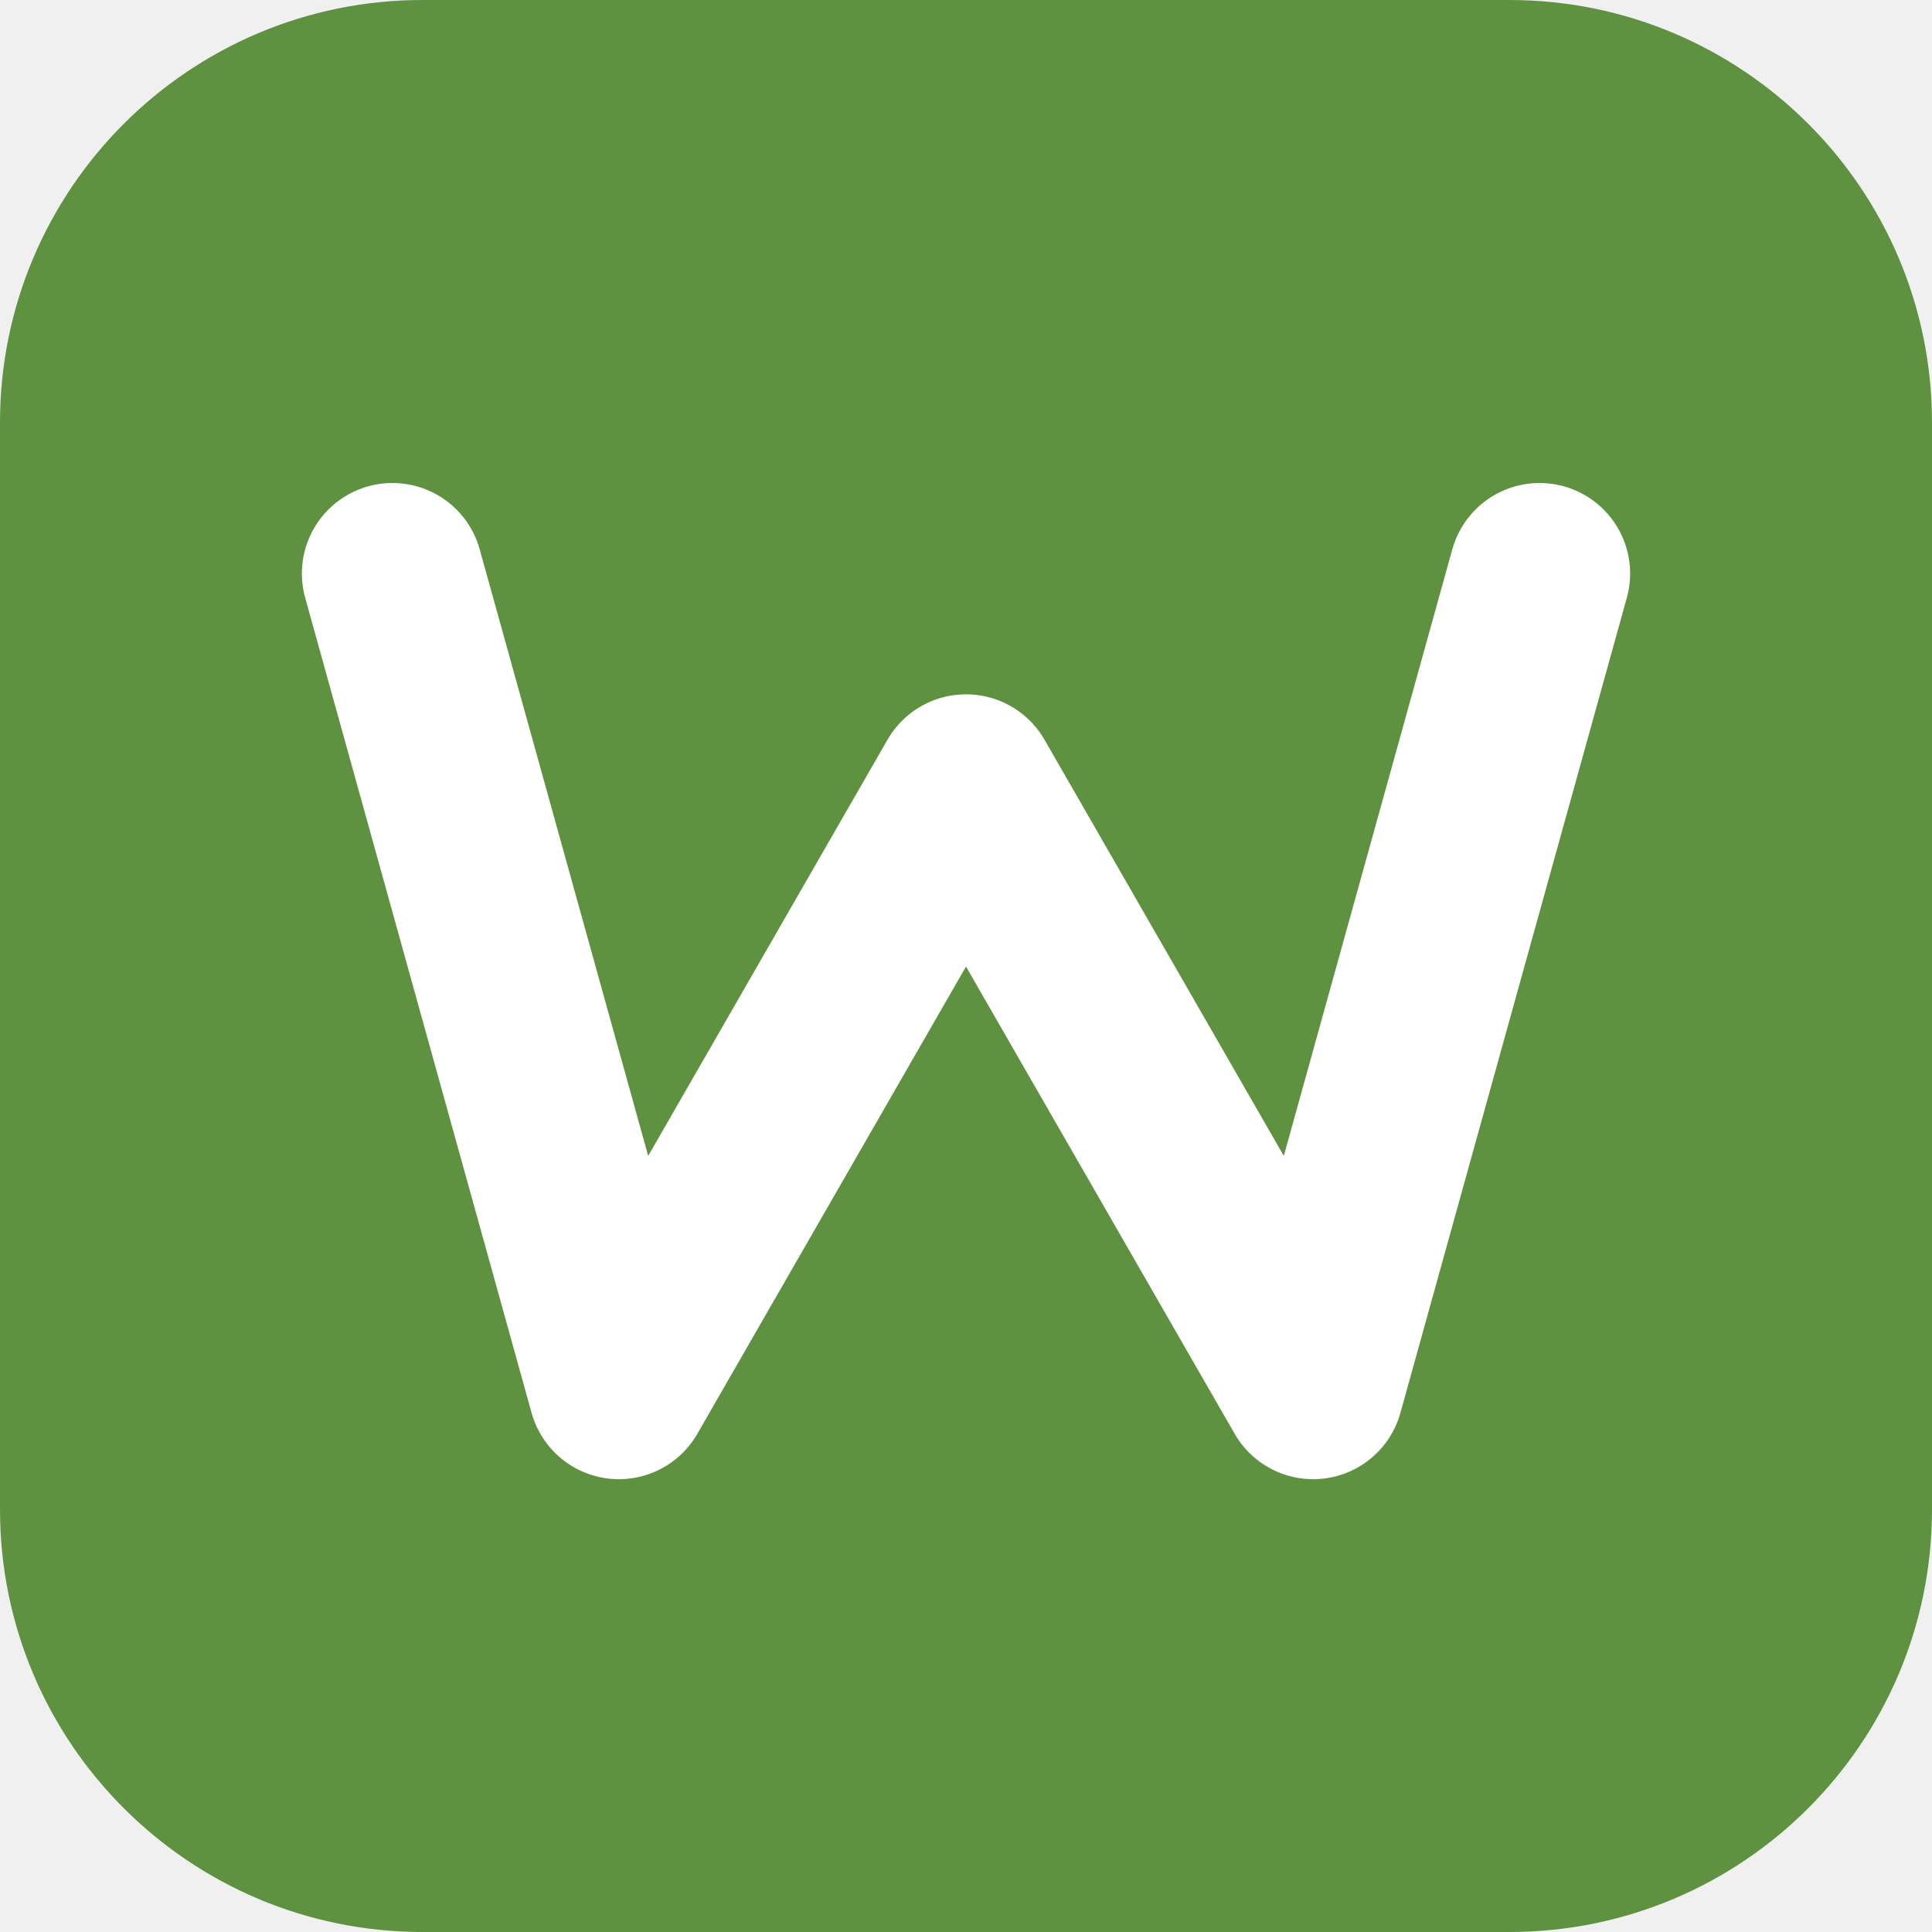
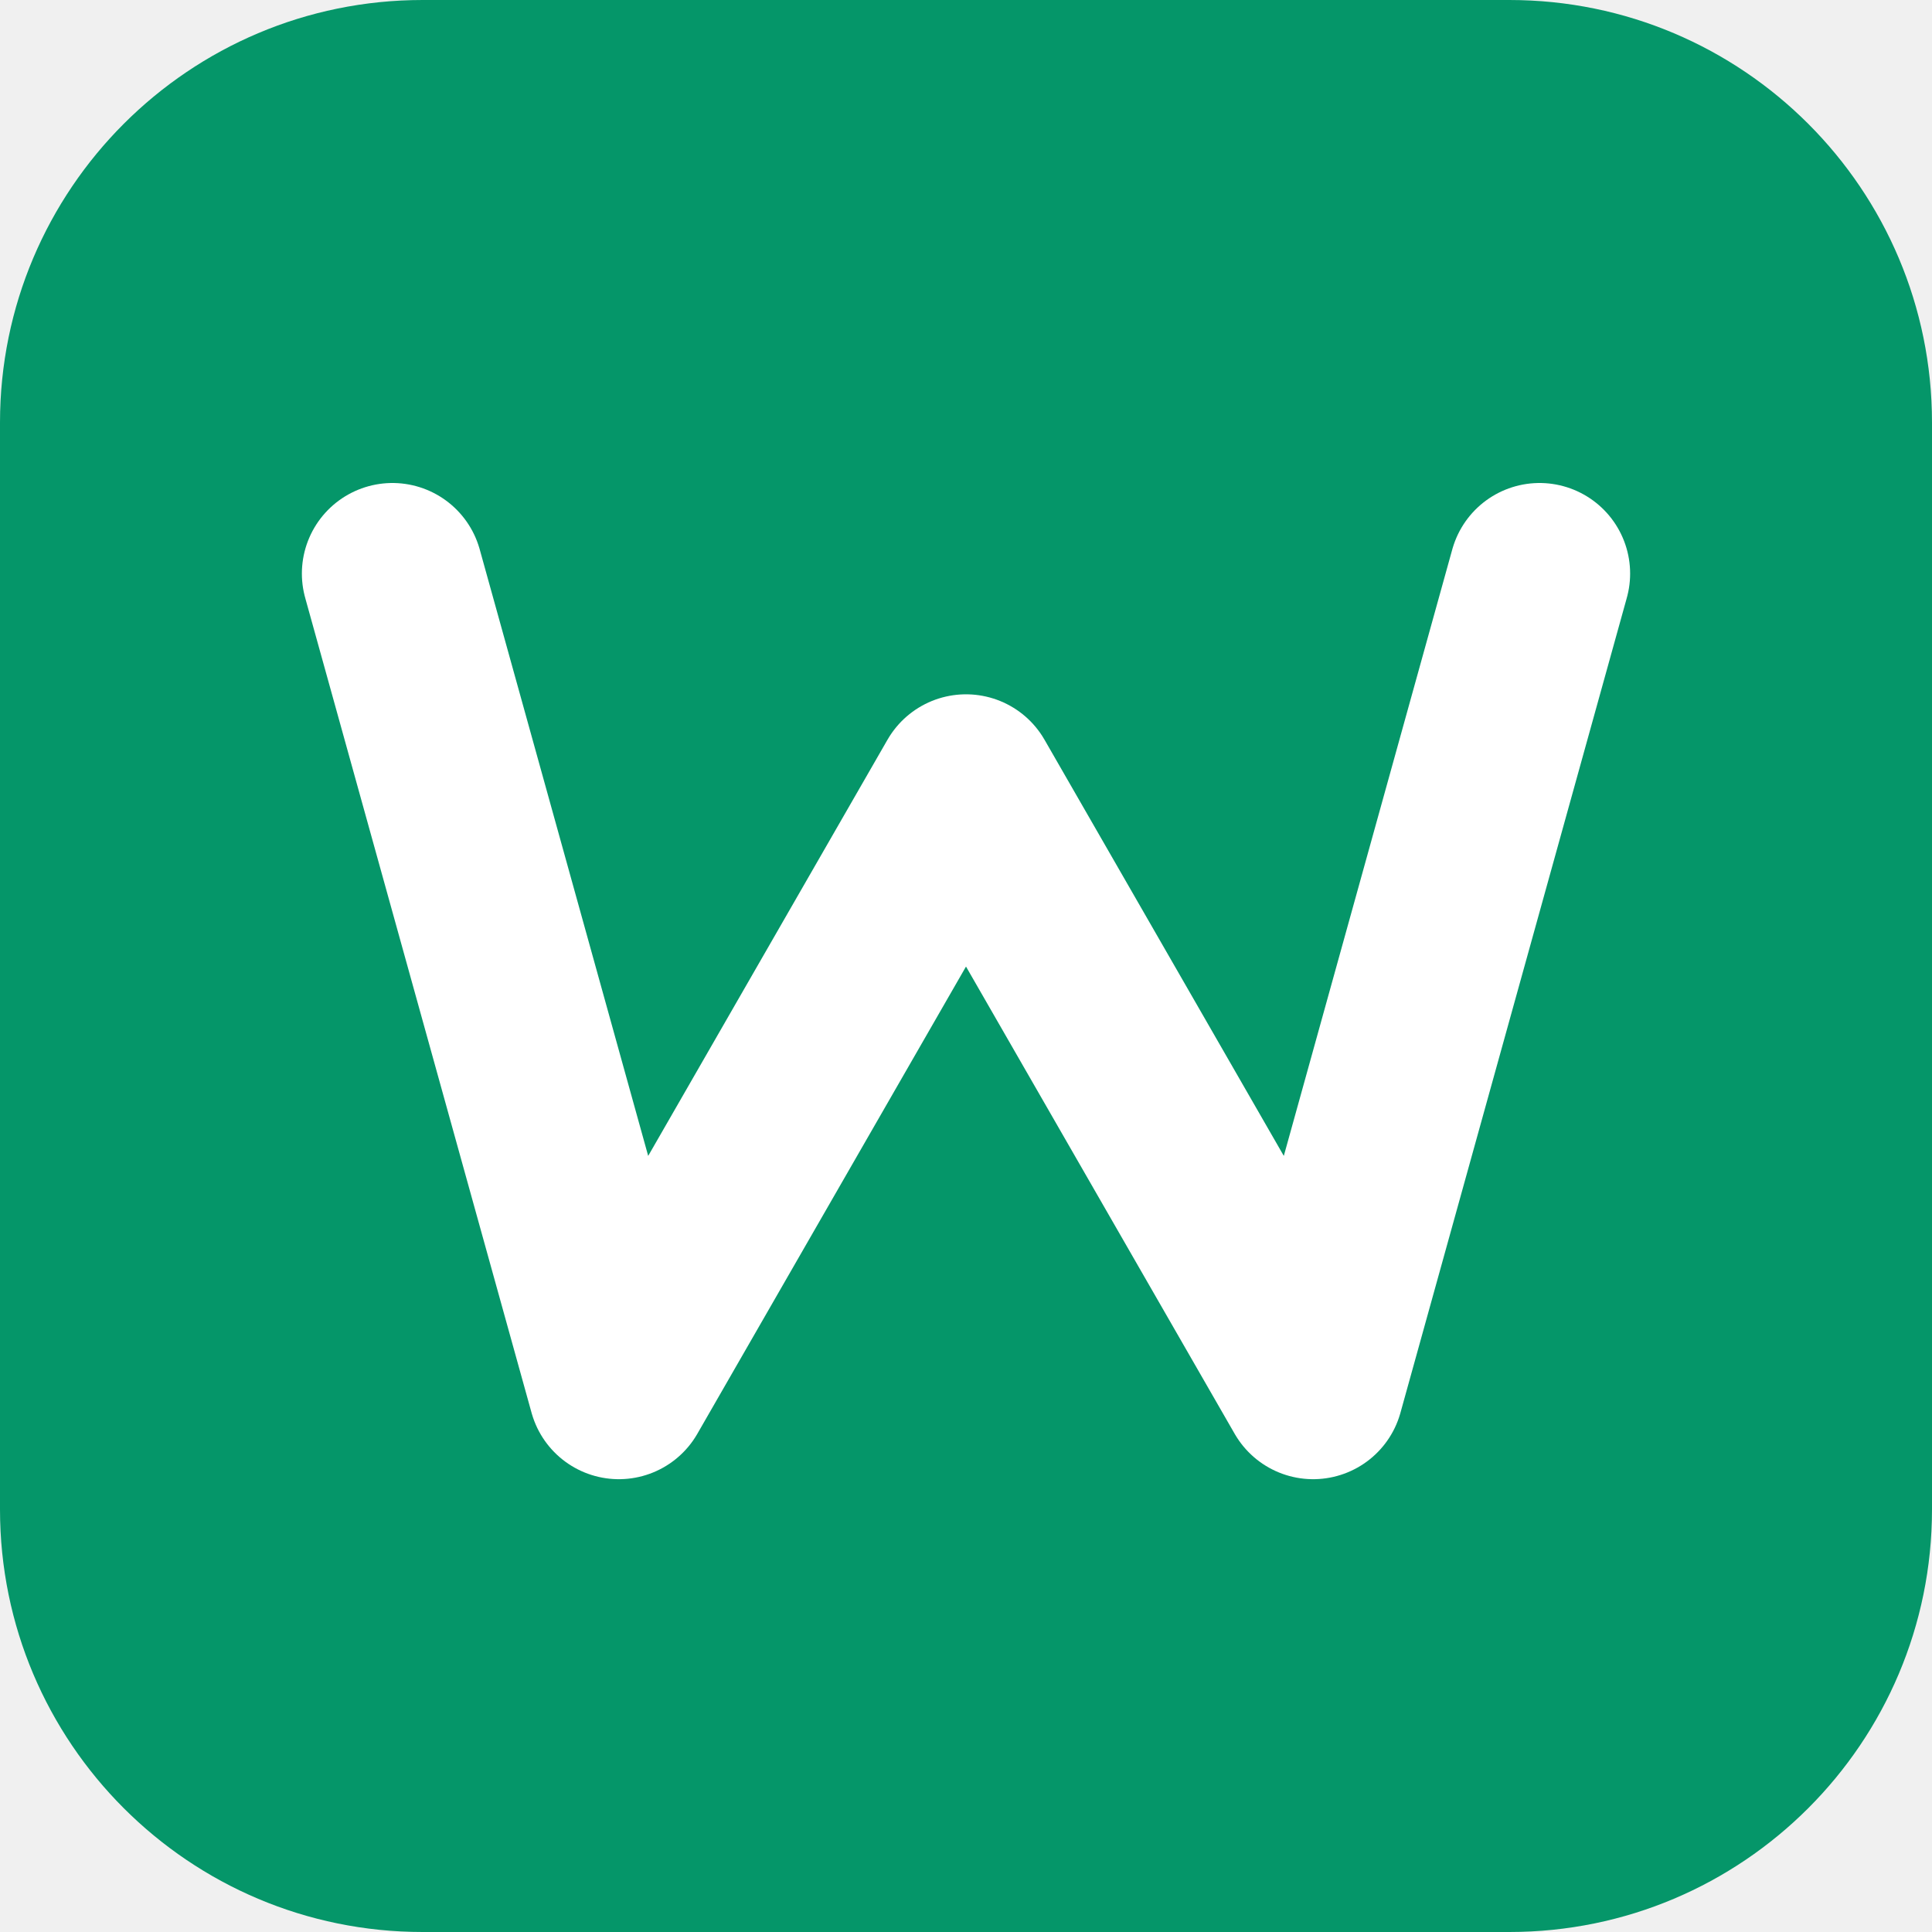
<svg xmlns="http://www.w3.org/2000/svg" viewBox="0 0 64 64">
-   <rect width="64" height="64" rx="14" fill="#5F9240" />
+   <rect width="64" height="64" rx="14" fill="#059669" />
  <path d="M13 19l7.5 27L32 26l11.5 20L51 19" fill="none" stroke="#FFFFFF" stroke-width="6" stroke-linecap="round" stroke-linejoin="round" />
</svg>
